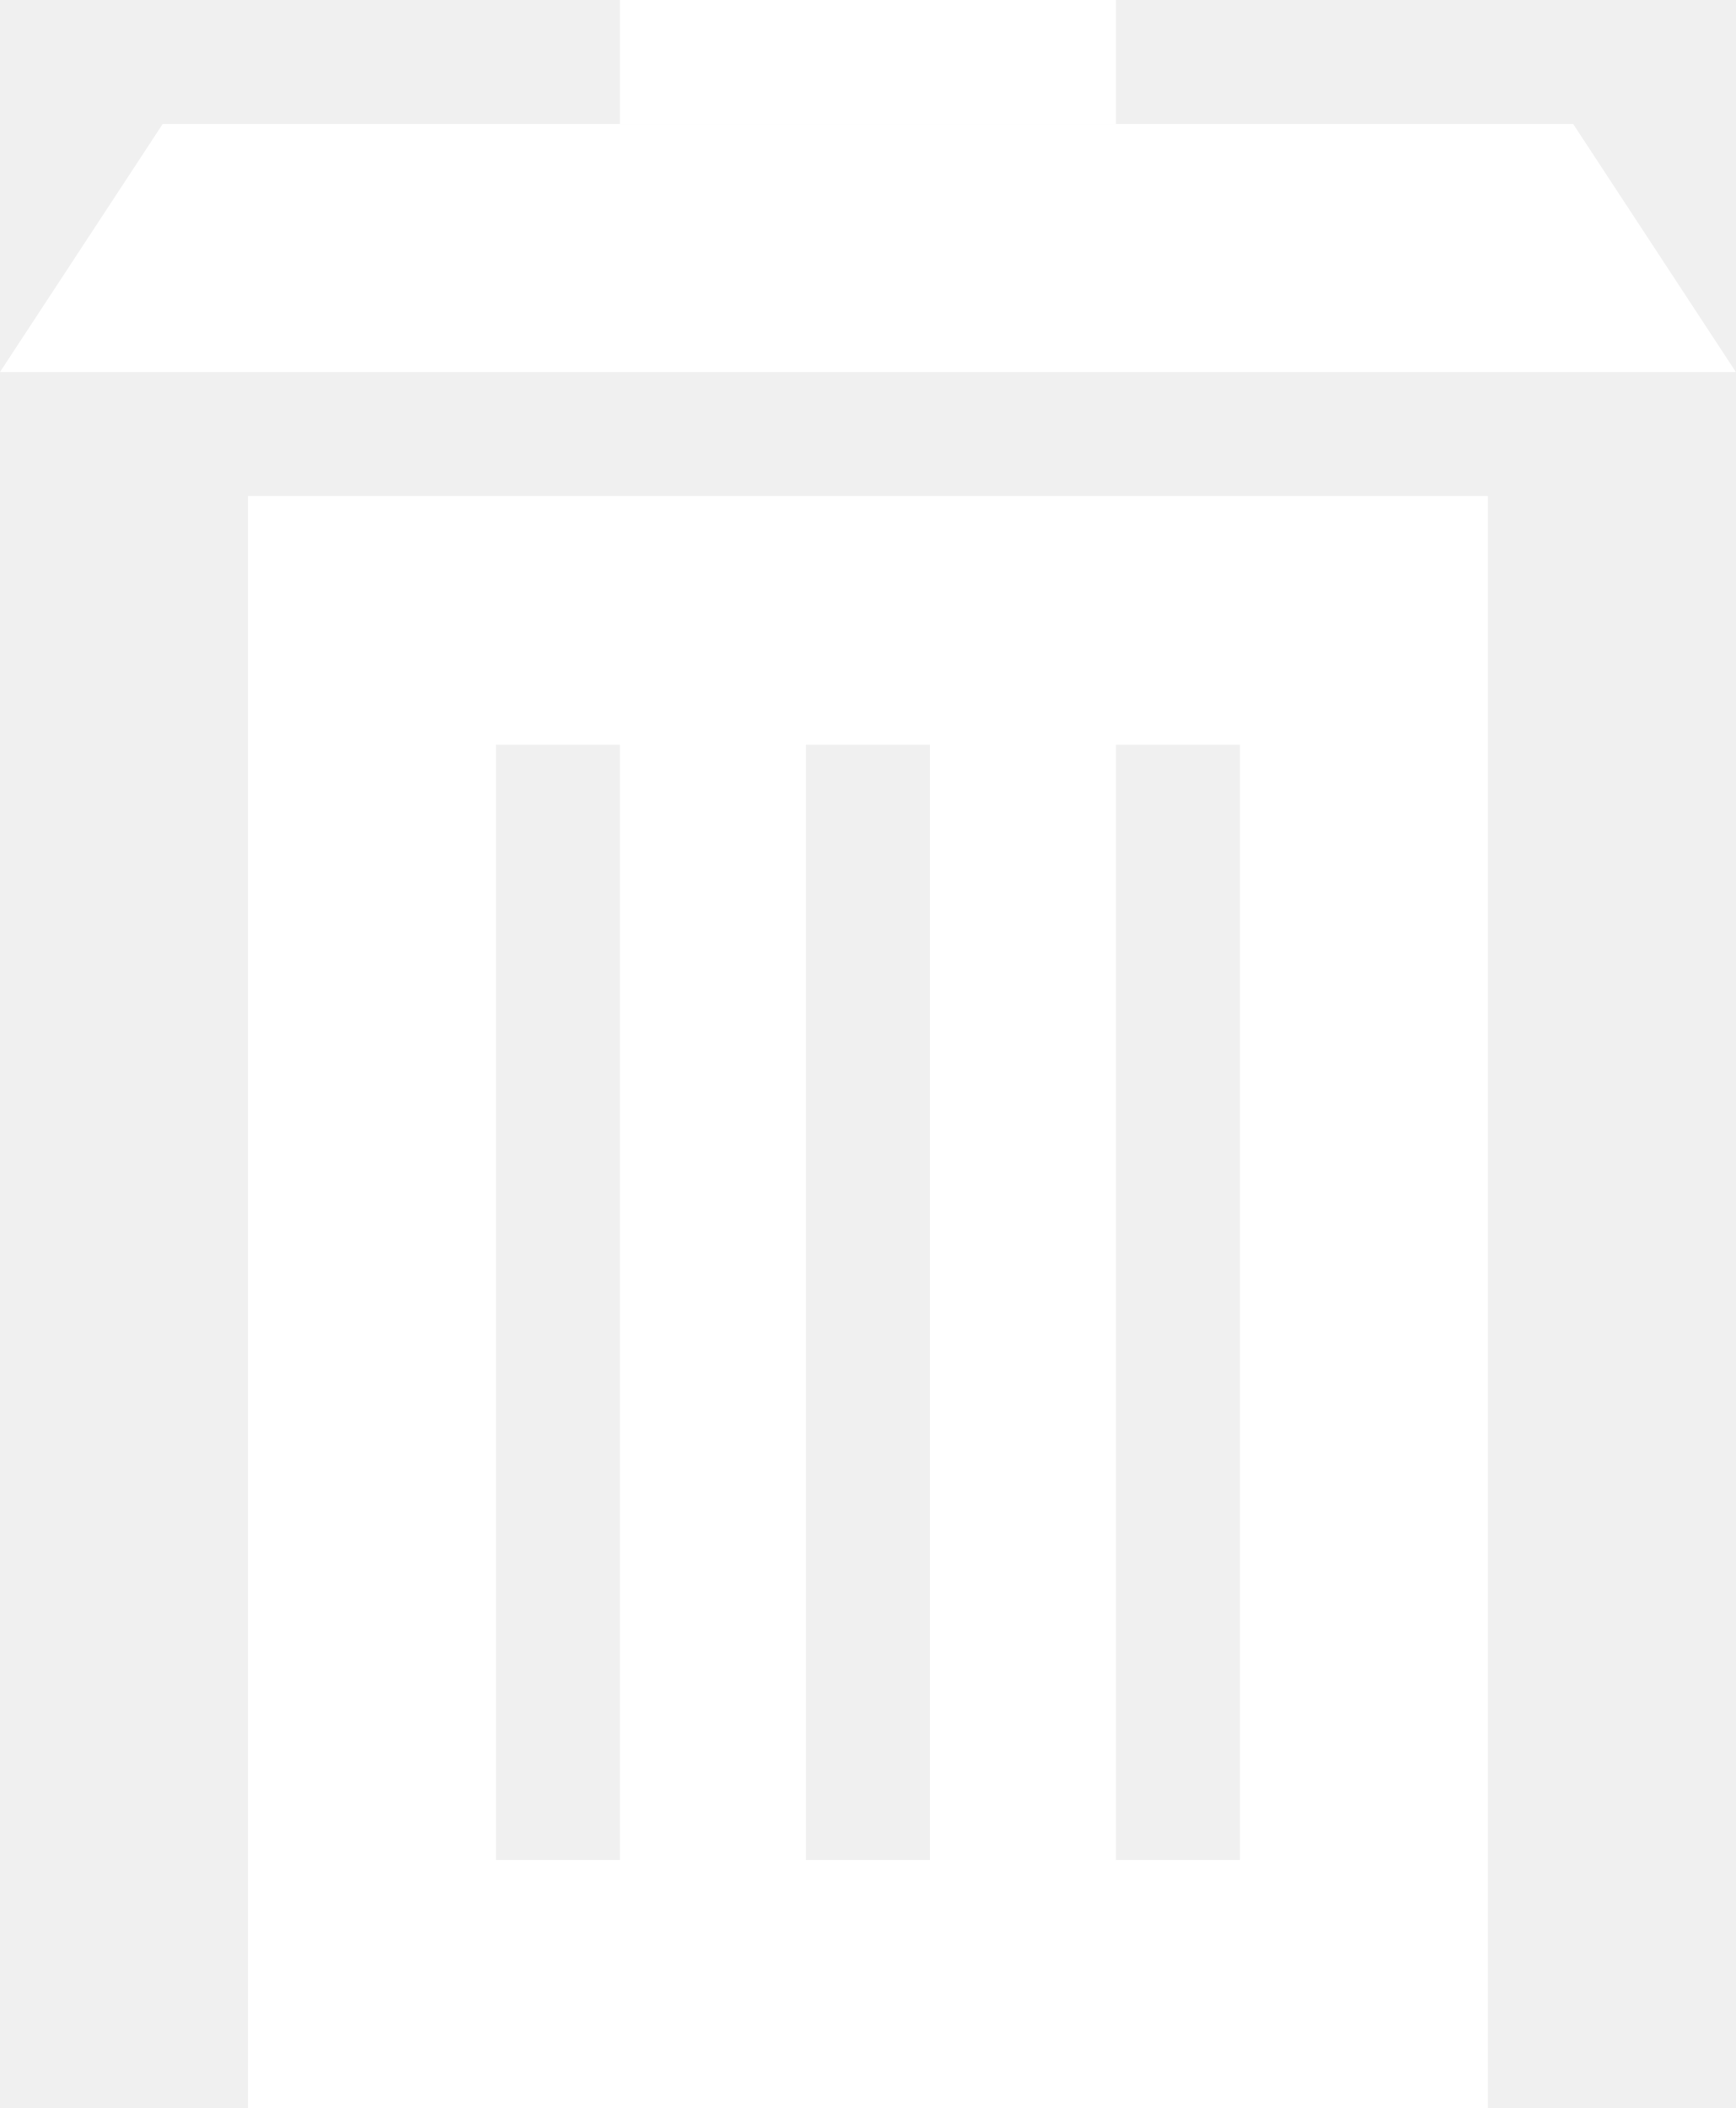
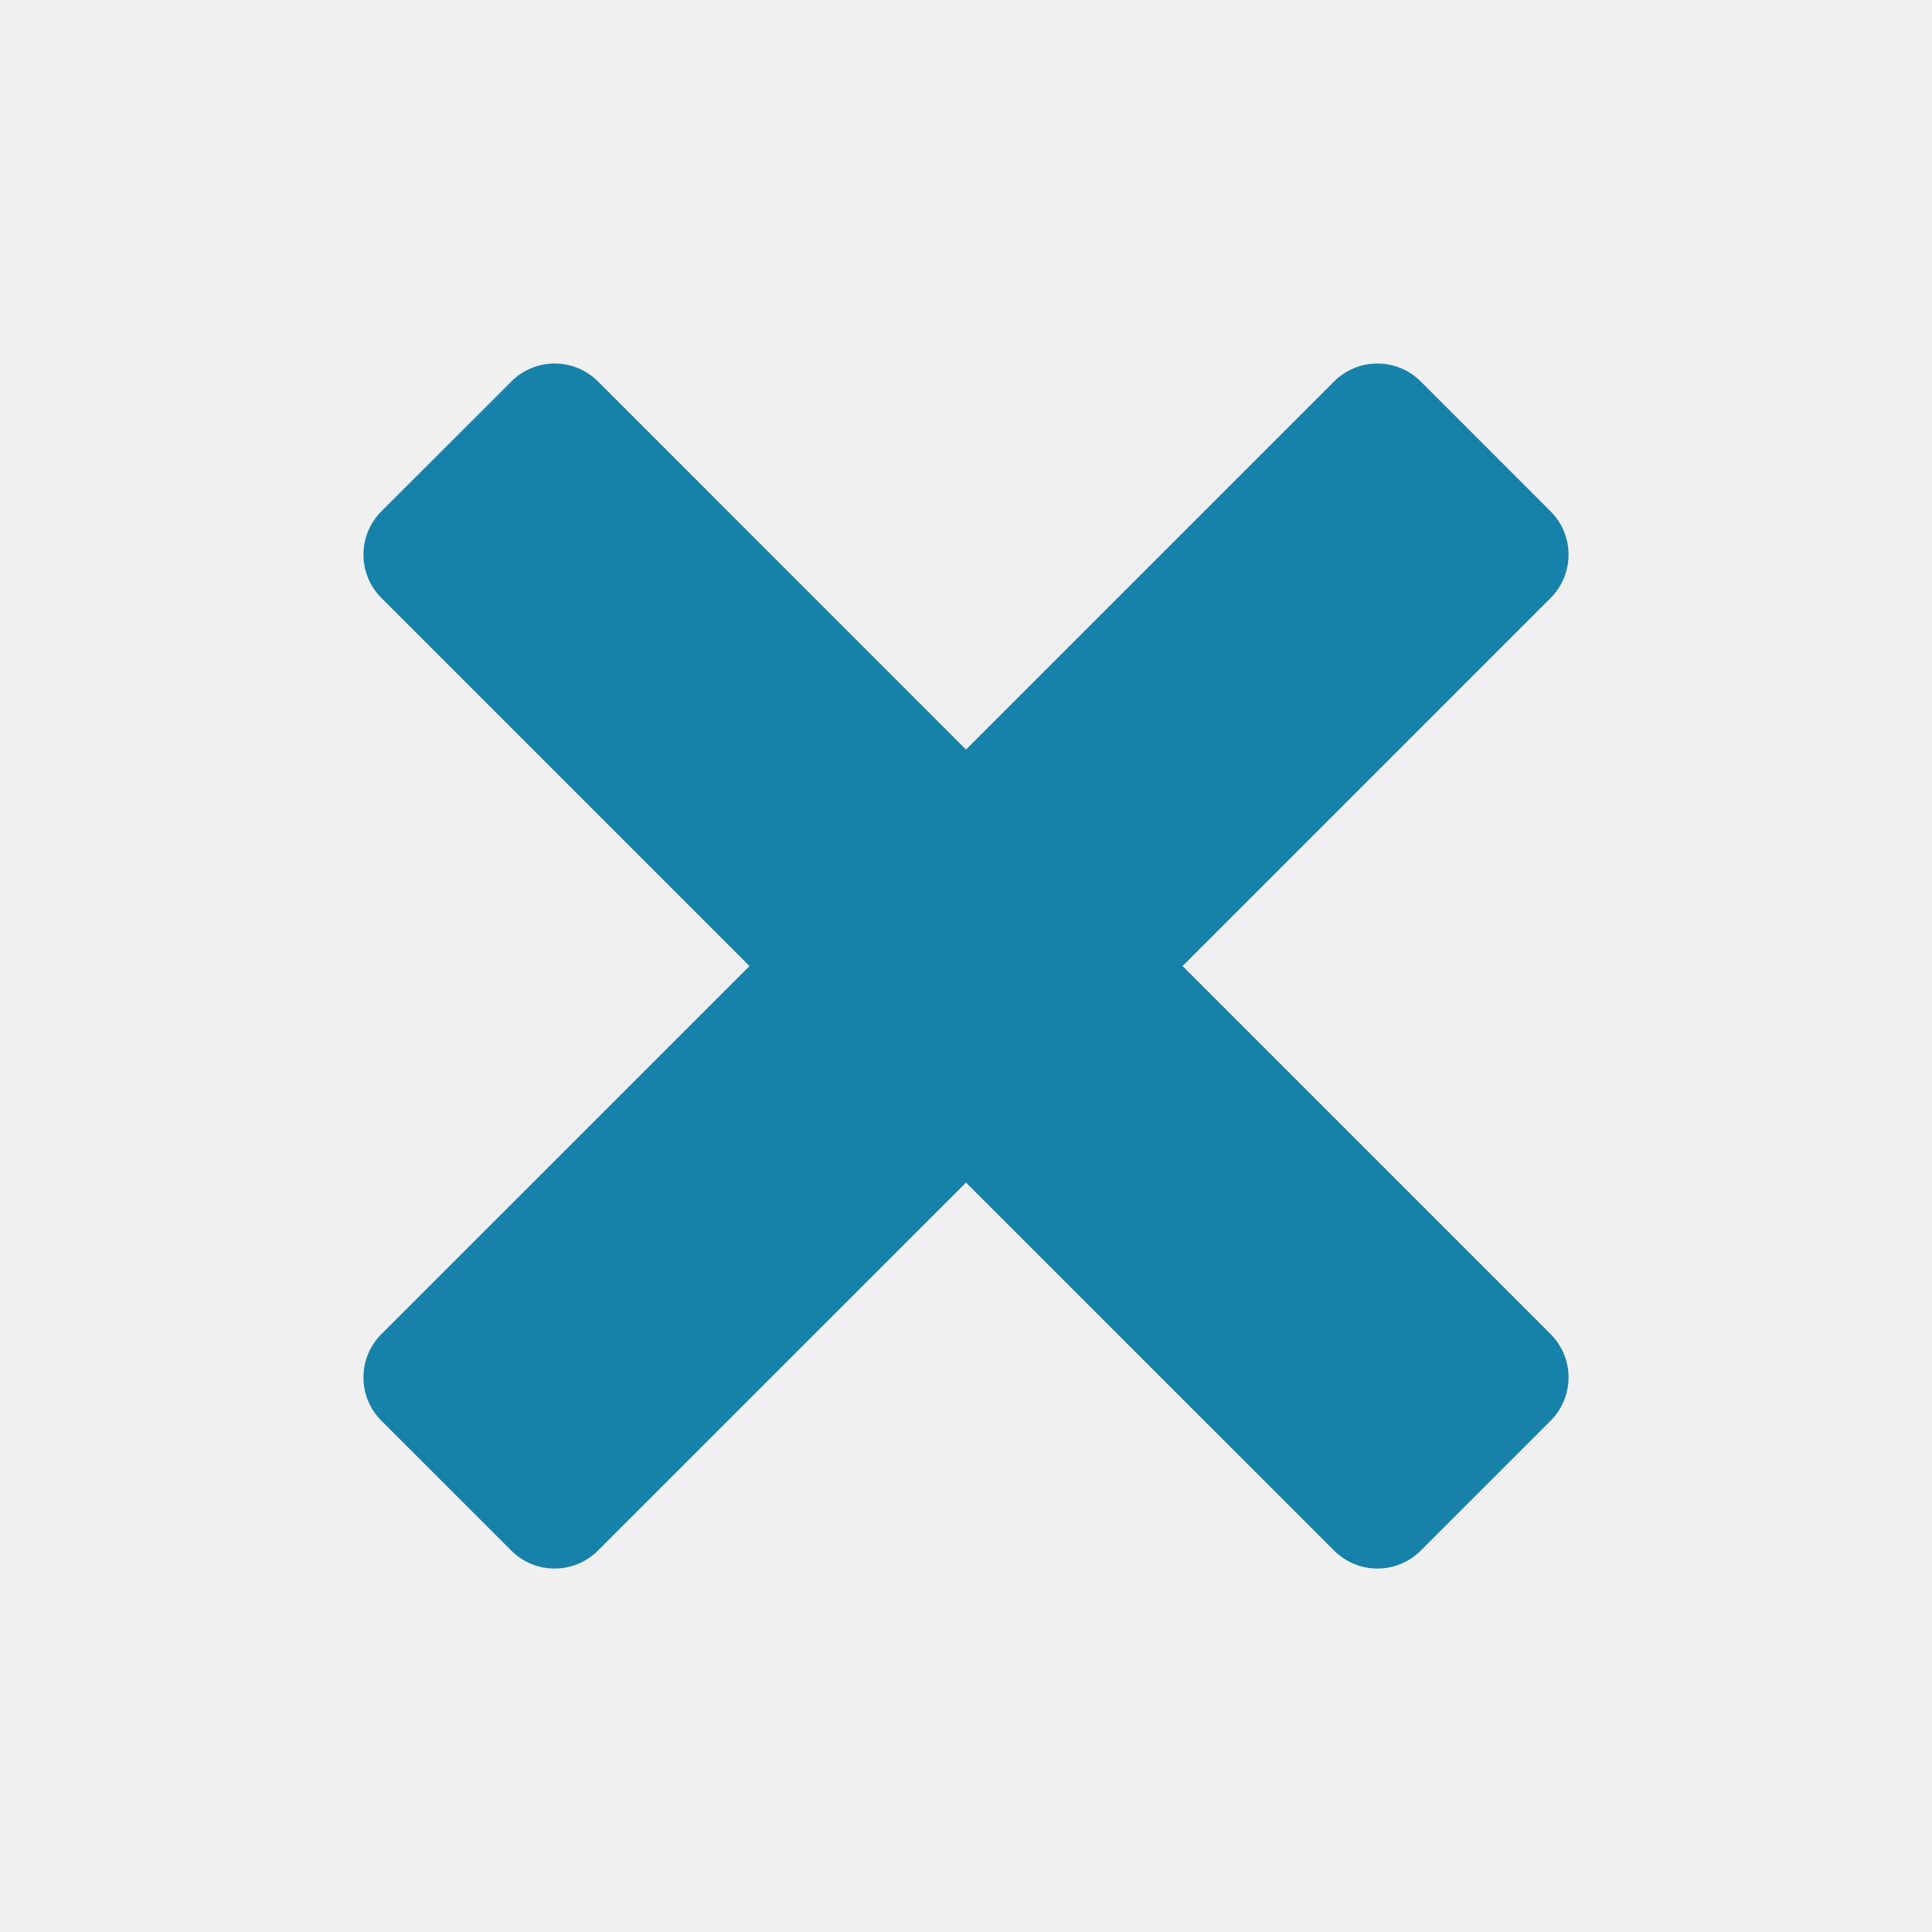
- <svg xmlns="http://www.w3.org/2000/svg" width="14px" height="17px" viewBox="0 0 14 17" fill="#fff">
-   <path d="M2,17 L12,17 L12,4 L2,4 L2,17 Z M4,6.006 L5,6.006 L5,15 L4,15 L4,6.006 Z M6.5,6.006 L7.5,6.006 L7.5,15 L6.5,15 L6.5,6.006 Z M9,6.006 L10,6.006 L10,15 L9,15 L9,6.006 Z" />
-   <path d="M14,3 L0,3 L1.312,1 L12.688,1 L14,3" />
-   <path d="M5,0 L9,0 L9,1 L5,1 L5,0 Z" />
+ <svg xmlns="http://www.w3.org/2000/svg" version="1.1" width="32" height="32" viewBox="0 0 32 32">
+   <path fill="#1782A9" d="M19.587 16.001l6.096 6.096c0.396 0.396 0.396 1.039 0 1.435l-2.151 2.151c-0.396 0.396-1.038 0.396-1.435 0l-6.097-6.096-6.097 6.096c-0.396 0.396-1.038 0.396-1.434 0l-2.152-2.151c-0.396-0.396-0.396-1.038 0-1.435l6.097-6.096-6.097-6.097c-0.396-0.396-0.396-1.039 0-1.435l2.153-2.151c0.396-0.396 1.038-0.396 1.434 0l6.096 6.097 6.097-6.097c0.396-0.396 1.038-0.396 1.435 0l2.151 2.152c0.396 0.396 0.396 1.038 0 1.435l-6.096 6.096z" />
</svg>
